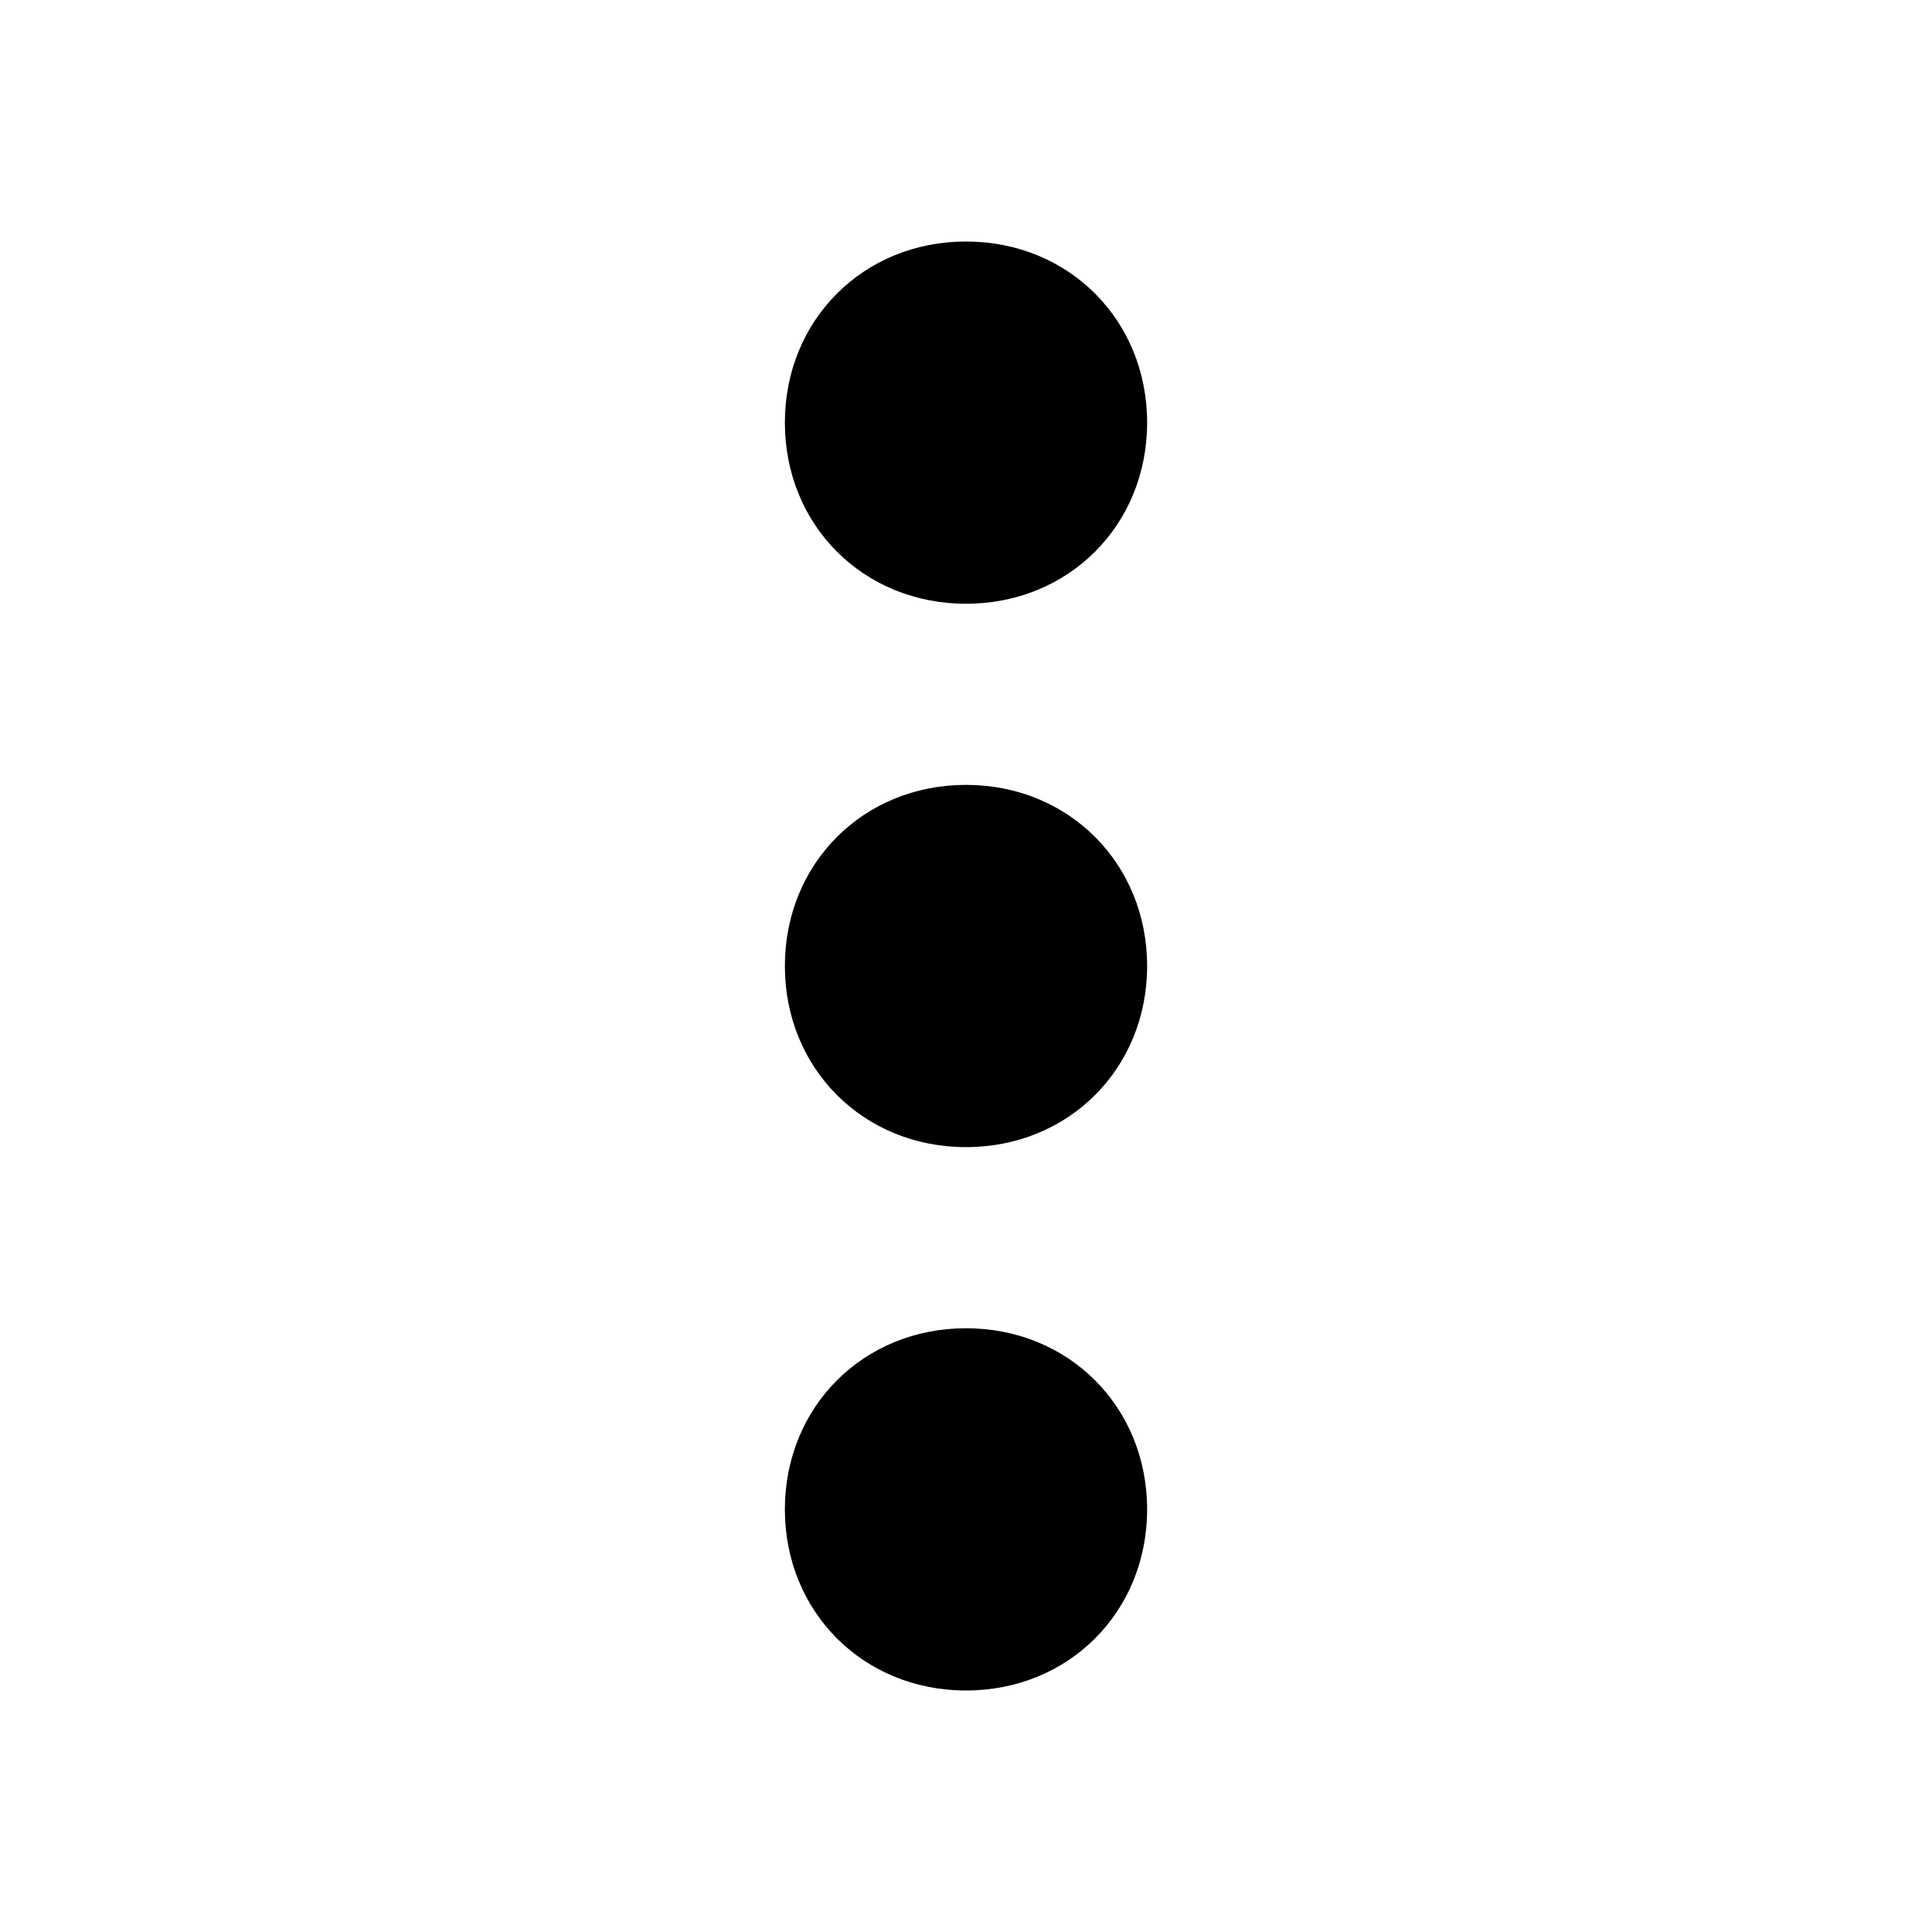
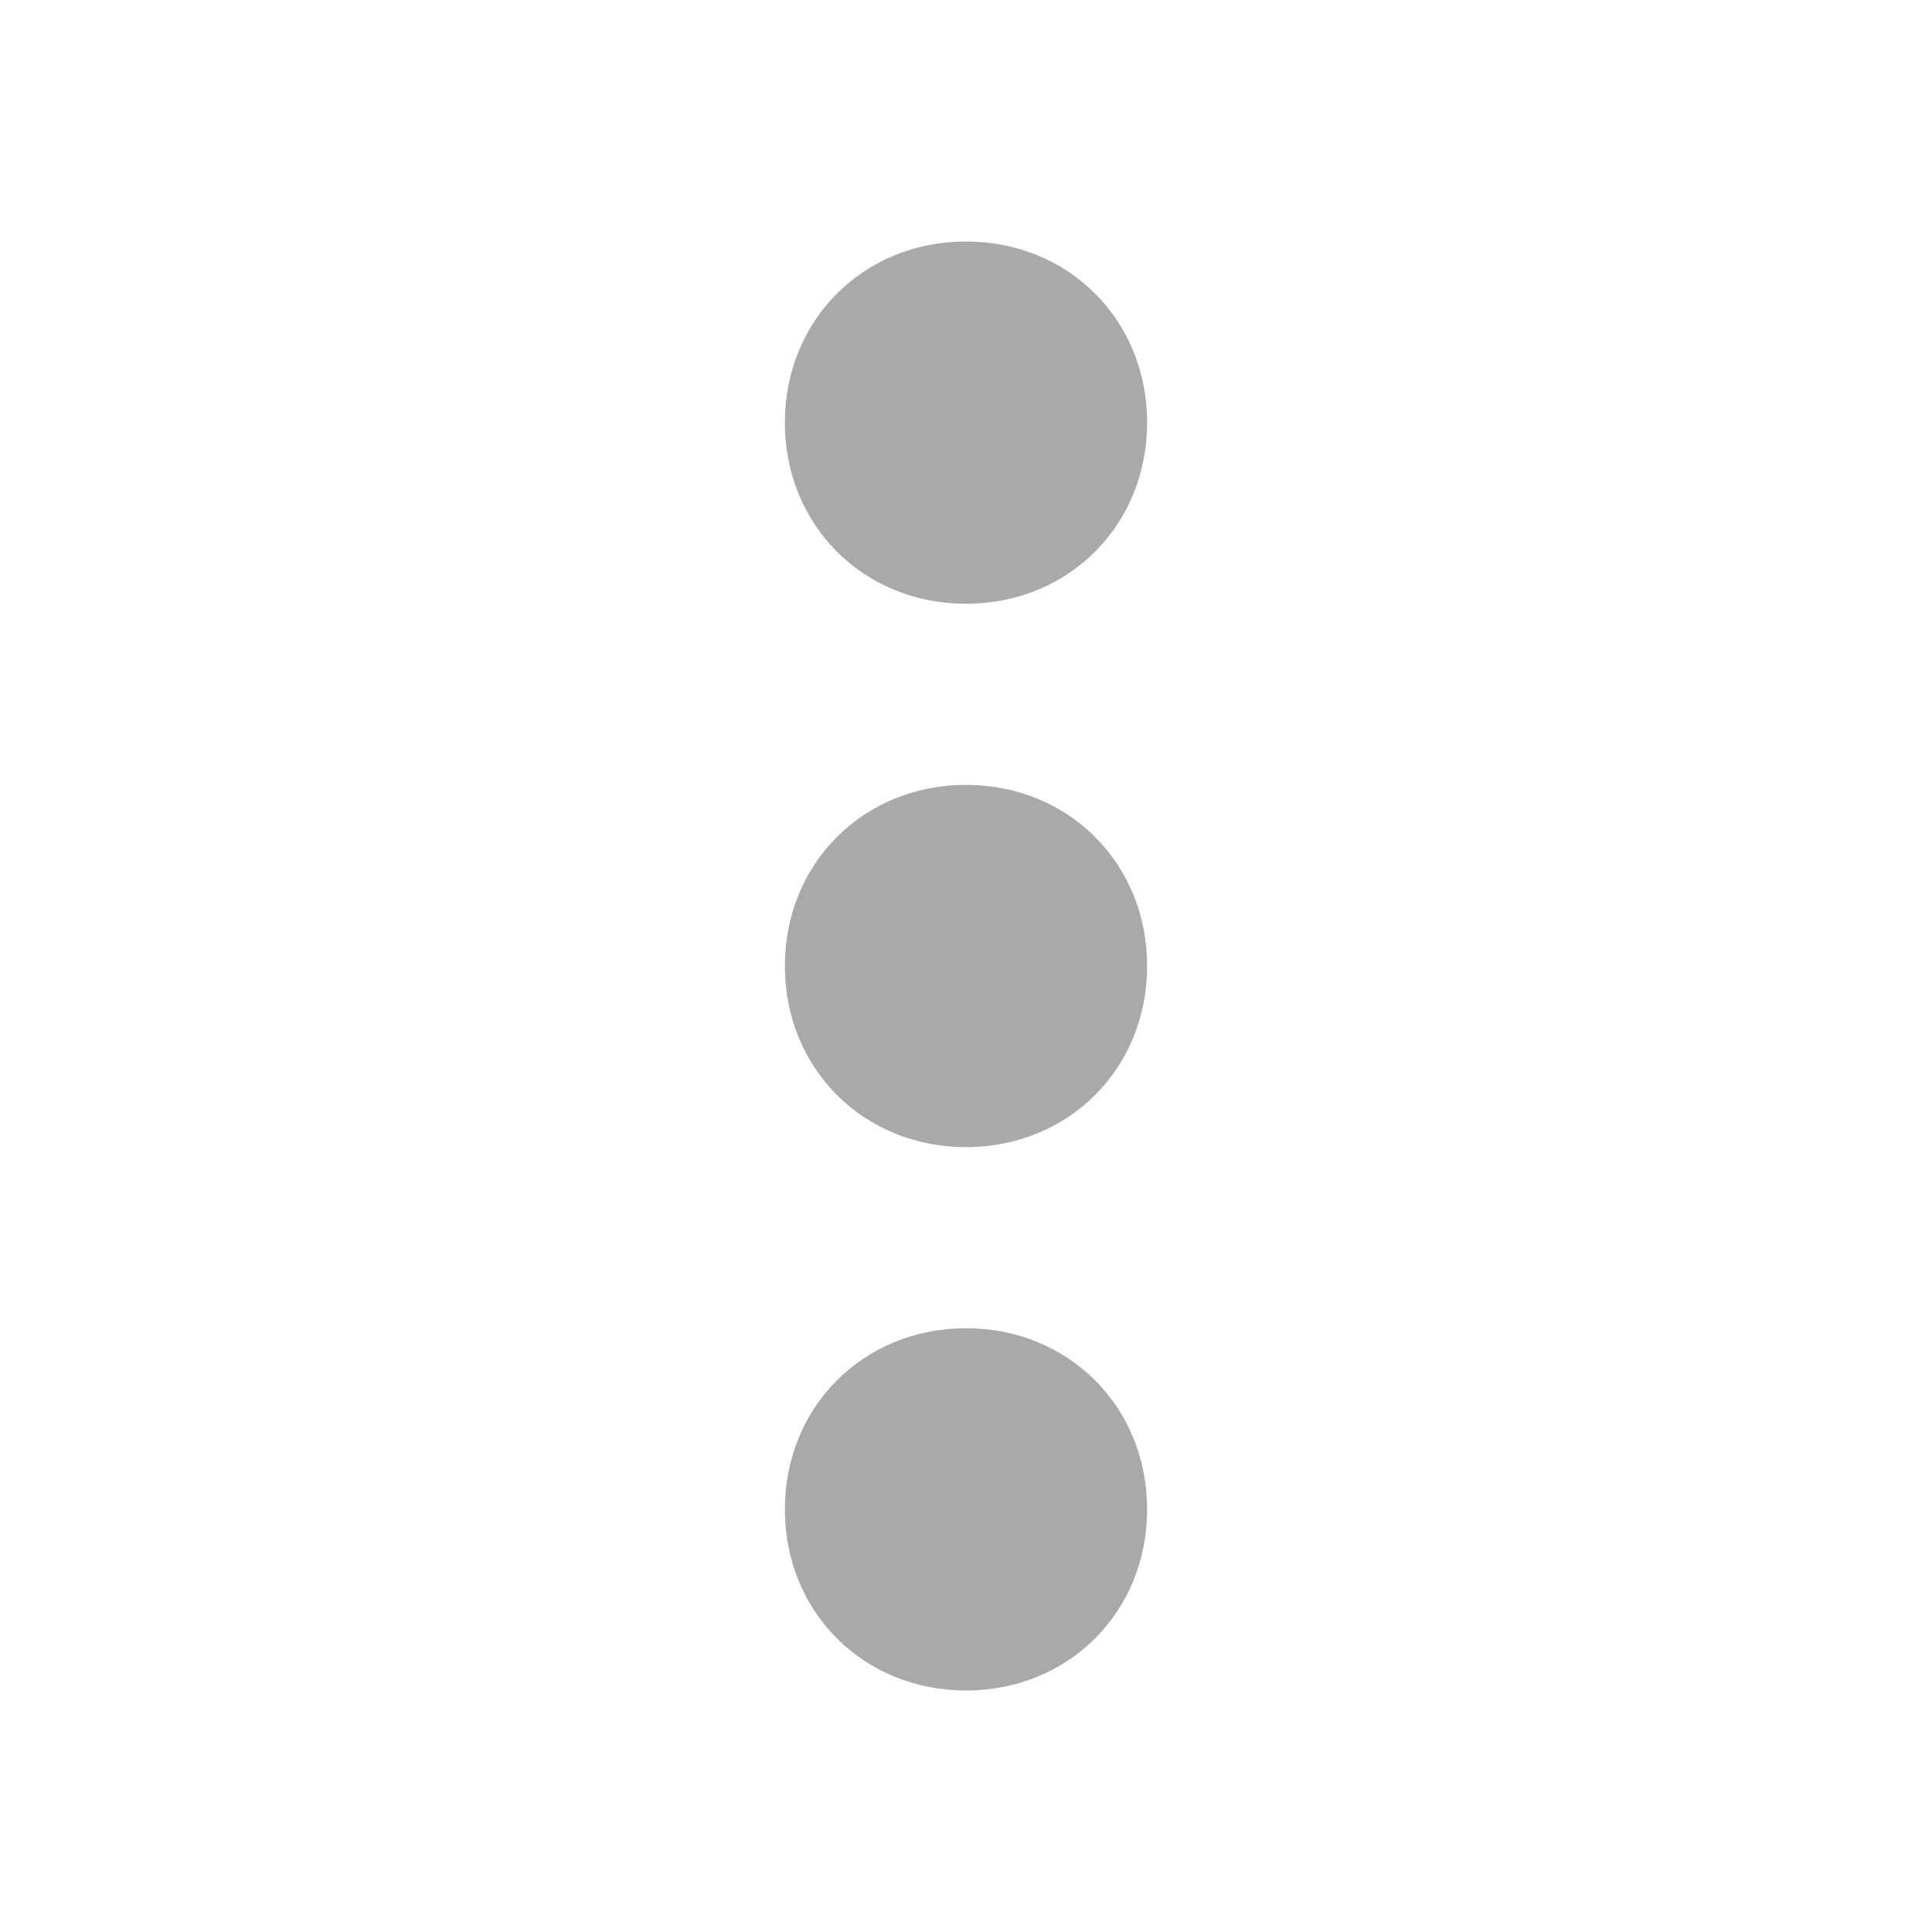
- <svg xmlns="http://www.w3.org/2000/svg" version="1.1" id="Icons" x="0px" y="0px" viewBox="0 0 32 32" style="enable-background:new 0 0 32 32;" xml:space="preserve">
+ <svg xmlns="http://www.w3.org/2000/svg" version="1.1" id="Icons" x="0px" y="0px" viewBox="0 0 32 32" style="enable-background:new 0 0 32 32;" xml:space="preserve" fill=" #a9a9a9 ">
  <g>
    <path d="M16,10c1.7,0,3-1.3,3-3s-1.3-3-3-3s-3,1.3-3,3S14.3,10,16,10z" />
    <path d="M16,13c-1.7,0-3,1.3-3,3s1.3,3,3,3s3-1.3,3-3S17.7,13,16,13z" />
    <path d="M16,22c-1.7,0-3,1.3-3,3s1.3,3,3,3s3-1.3,3-3S17.7,22,16,22z" />
  </g>
</svg>
